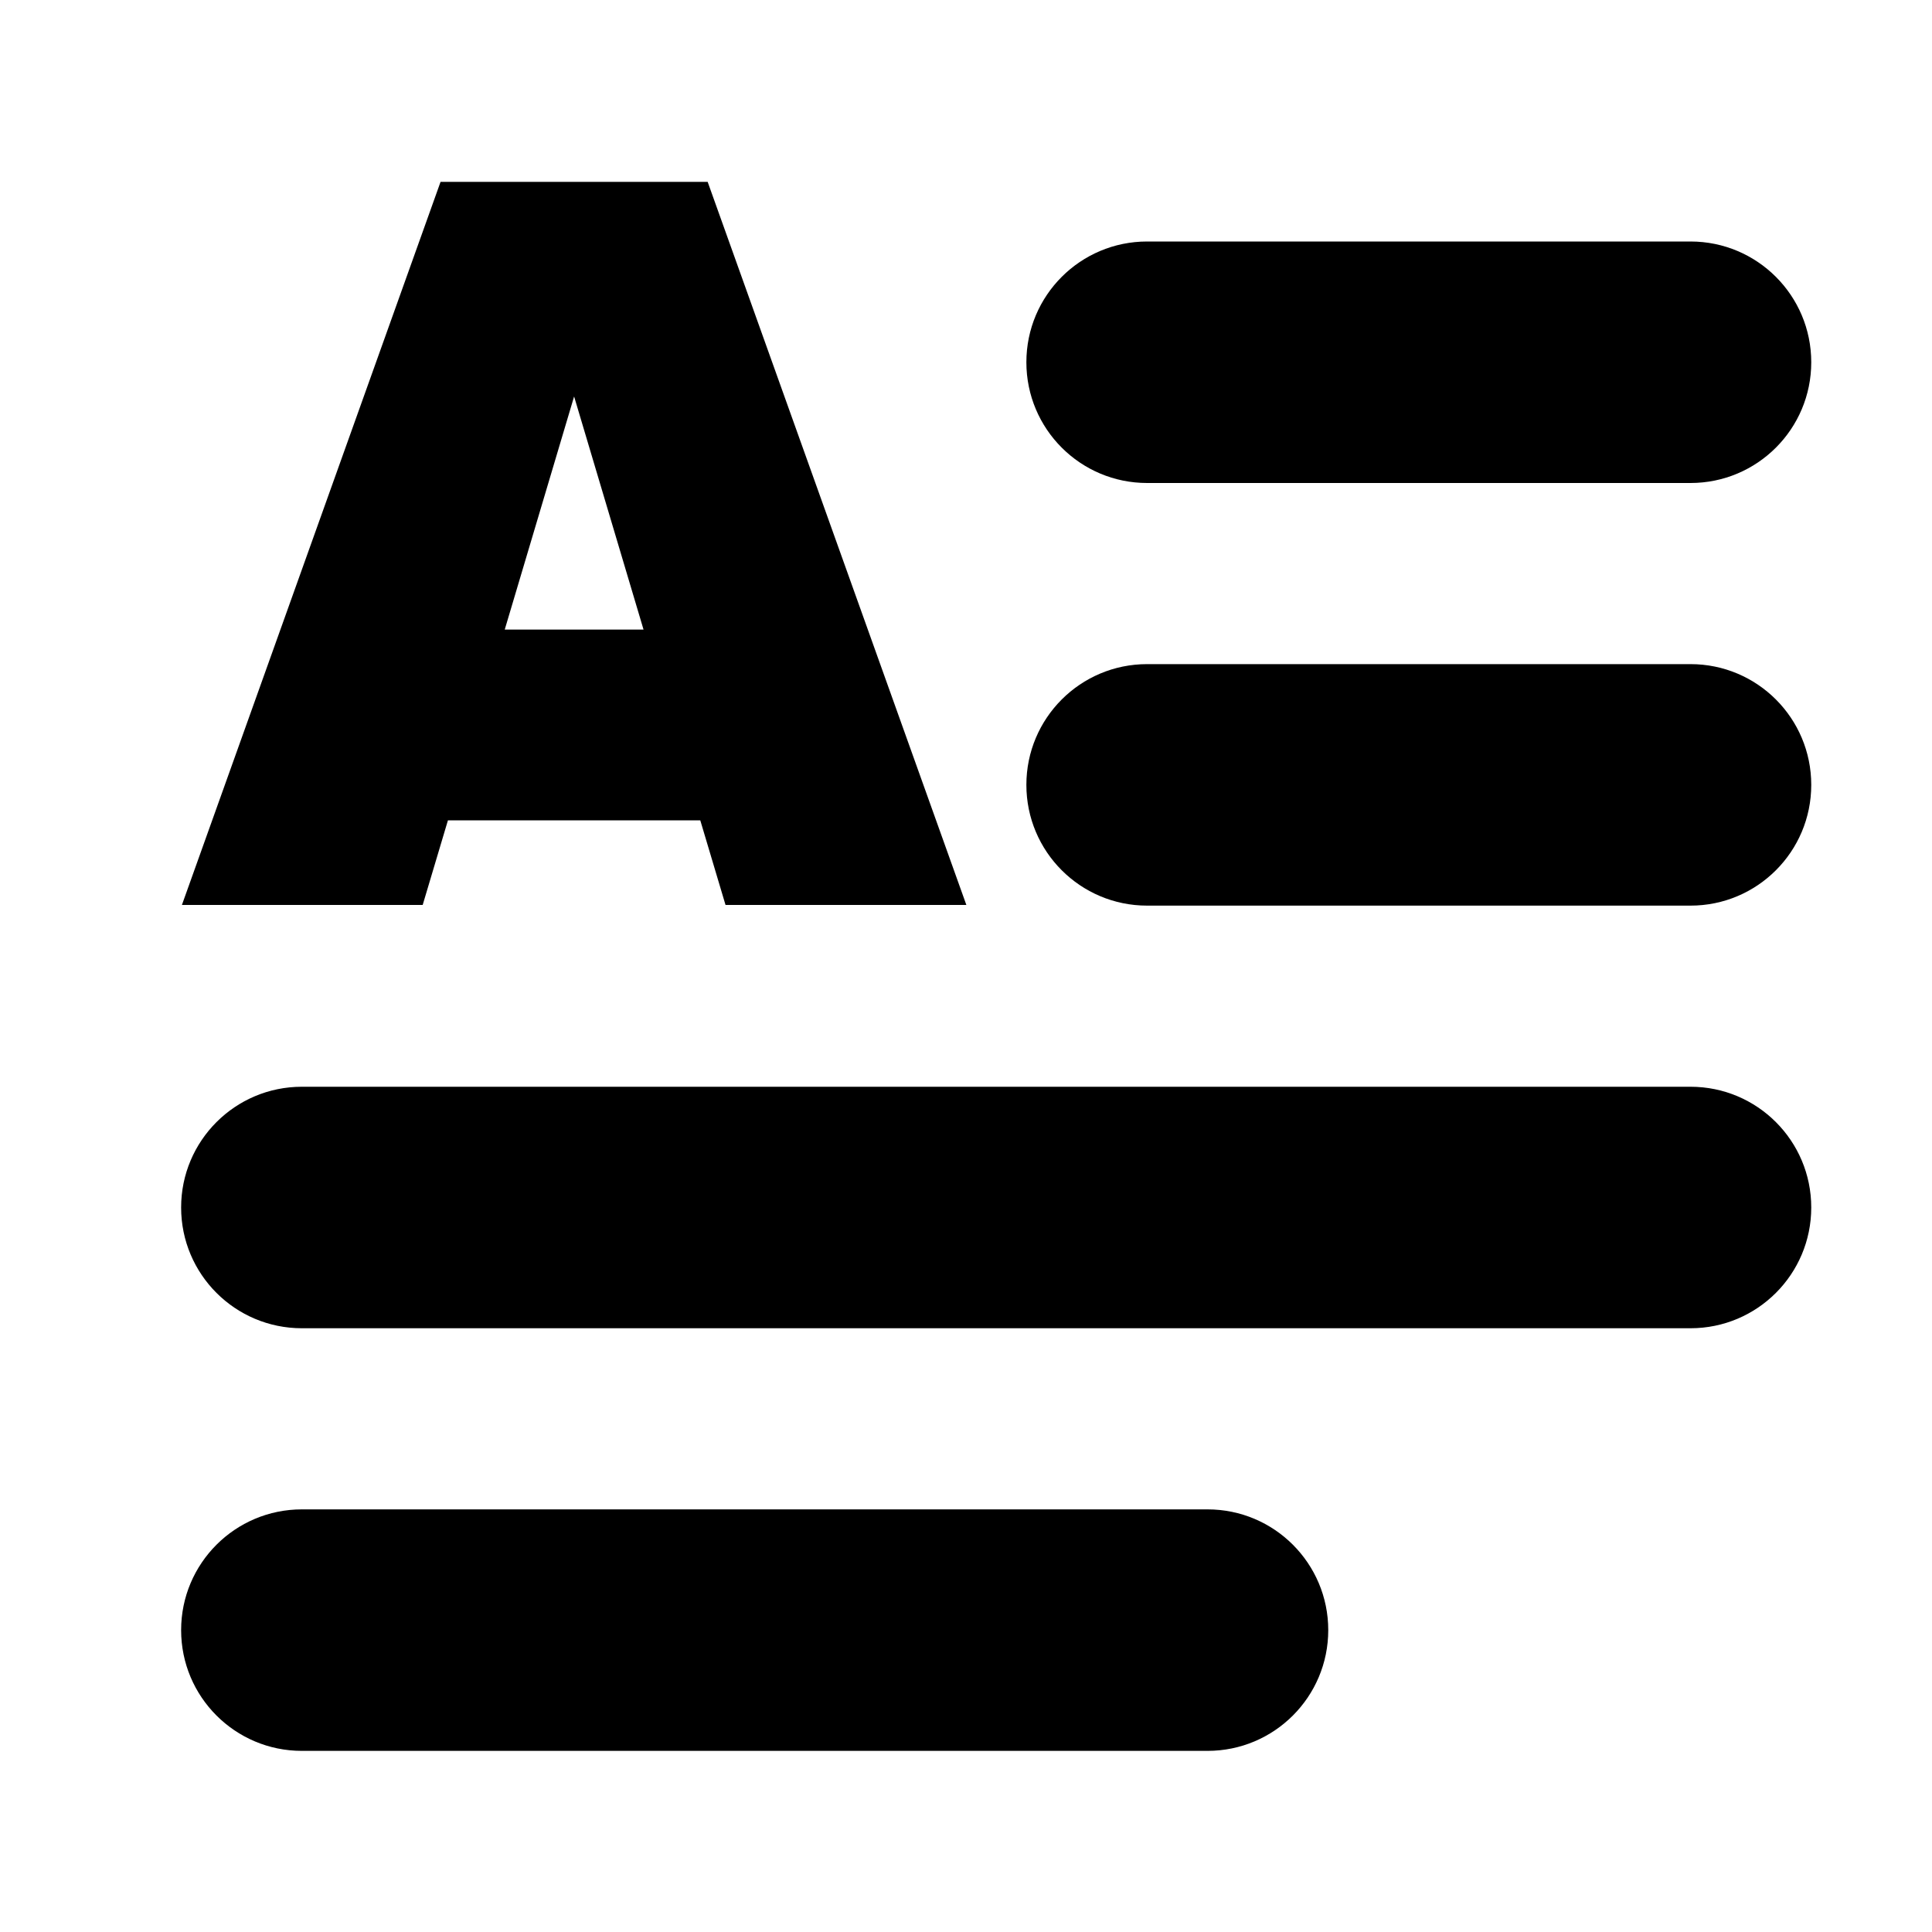
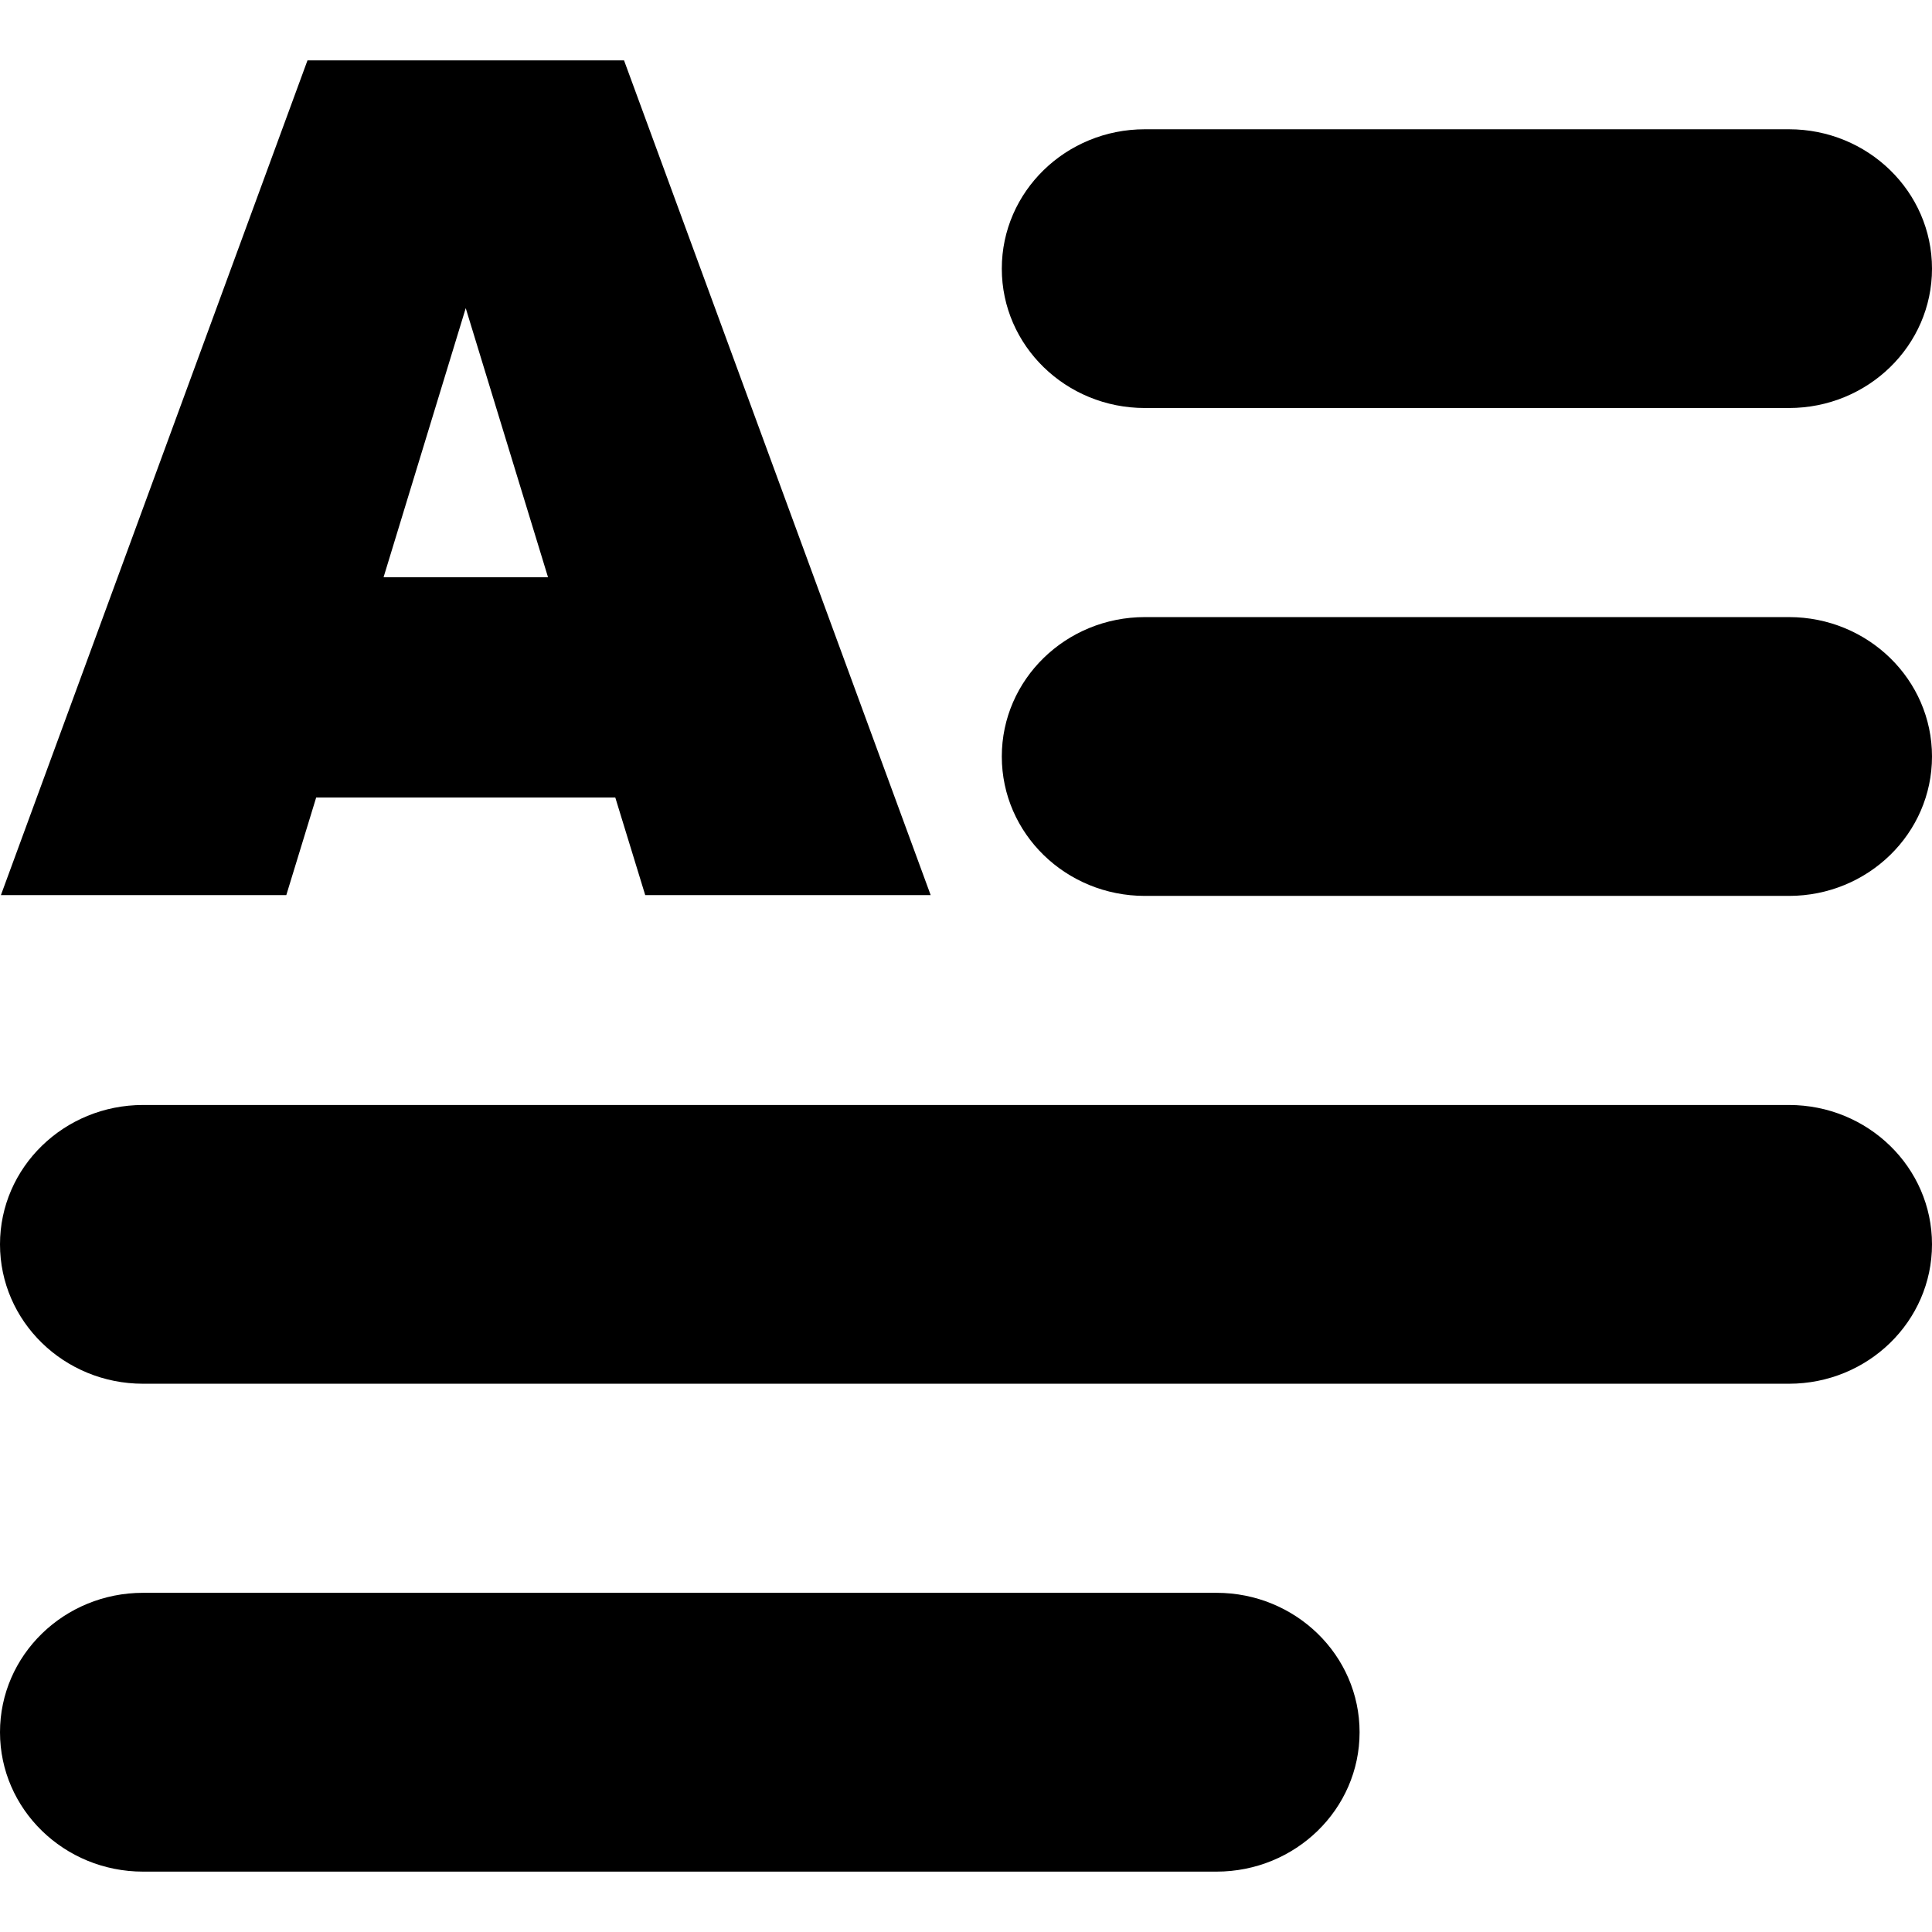
<svg xmlns="http://www.w3.org/2000/svg" preserveAspectRatio="xMidYMid" width="32" height="32" viewBox="0 0 32 32">
-   <path d="M28.000,15.000 L19.000,15.000 C17.895,15.000 17.000,14.105 17.000,13.000 C17.000,11.895 17.895,11.000 19.000,11.000 L28.000,11.000 C29.105,11.000 30.000,11.895 30.000,13.000 C30.000,14.105 29.105,15.000 28.000,15.000 ZM28.000,8.000 L19.000,8.000 C17.895,8.000 17.000,7.105 17.000,6.000 C17.000,4.895 17.895,4.000 19.000,4.000 L28.000,4.000 C29.105,4.000 30.000,4.895 30.000,6.000 C30.000,7.105 29.105,8.000 28.000,8.000 ZM11.599,13.588 L7.419,13.588 L7.001,14.989 L3.013,14.989 L7.297,3.012 L11.721,3.012 L16.006,14.989 L12.017,14.989 L11.599,13.588 ZM9.509,6.567 L8.360,10.428 L10.659,10.428 L9.509,6.567 ZM5.000,18.000 L28.000,18.000 C29.105,18.000 30.000,18.895 30.000,20.000 C30.000,21.105 29.105,22.000 28.000,22.000 L5.000,22.000 C3.895,22.000 3.000,21.105 3.000,20.000 C3.000,18.895 3.895,18.000 5.000,18.000 ZM5.000,25.000 L20.000,25.000 C21.105,25.000 22.000,25.895 22.000,27.000 C22.000,28.105 21.105,29.000 20.000,29.000 L5.000,29.000 C3.895,29.000 3.000,28.105 3.000,27.000 C3.000,25.895 3.895,25.000 5.000,25.000 Z" />
+   <path d="M29.630,14.839 L18.963,14.839 C17.653,14.839 16.593,13.806 16.593,12.530 C16.593,11.255 17.653,10.221 18.963,10.221 L29.630,10.221 C30.939,10.221 32.000,11.255 32.000,12.530 C32.000,13.806 30.939,14.839 29.630,14.839 ZM29.630,6.758 L18.963,6.758 C17.653,6.758 16.593,5.725 16.593,4.450 C16.593,3.174 17.653,2.141 18.963,2.141 L29.630,2.141 C30.939,2.141 32.000,3.174 32.000,4.450 C32.000,5.725 30.939,6.758 29.630,6.758 ZM10.191,13.209 L5.237,13.209 L4.742,14.826 L0.015,14.826 L5.093,1.000 L10.336,1.000 L15.415,14.826 L10.687,14.826 L10.191,13.209 ZM7.714,5.104 L6.353,9.561 L9.077,9.561 L7.714,5.104 ZM2.370,18.302 L29.630,18.302 C30.939,18.302 32.000,19.335 32.000,20.610 C32.000,21.886 30.939,22.919 29.630,22.919 L2.370,22.919 C1.061,22.919 0.000,21.886 0.000,20.610 C0.000,19.335 1.061,18.302 2.370,18.302 ZM2.370,26.382 L20.148,26.382 C21.458,26.382 22.519,27.415 22.519,28.691 C22.519,29.966 21.458,31.000 20.148,31.000 L2.370,31.000 C1.061,31.000 0.000,29.966 0.000,28.691 C0.000,27.415 1.061,26.382 2.370,26.382 Z" />
</svg>
